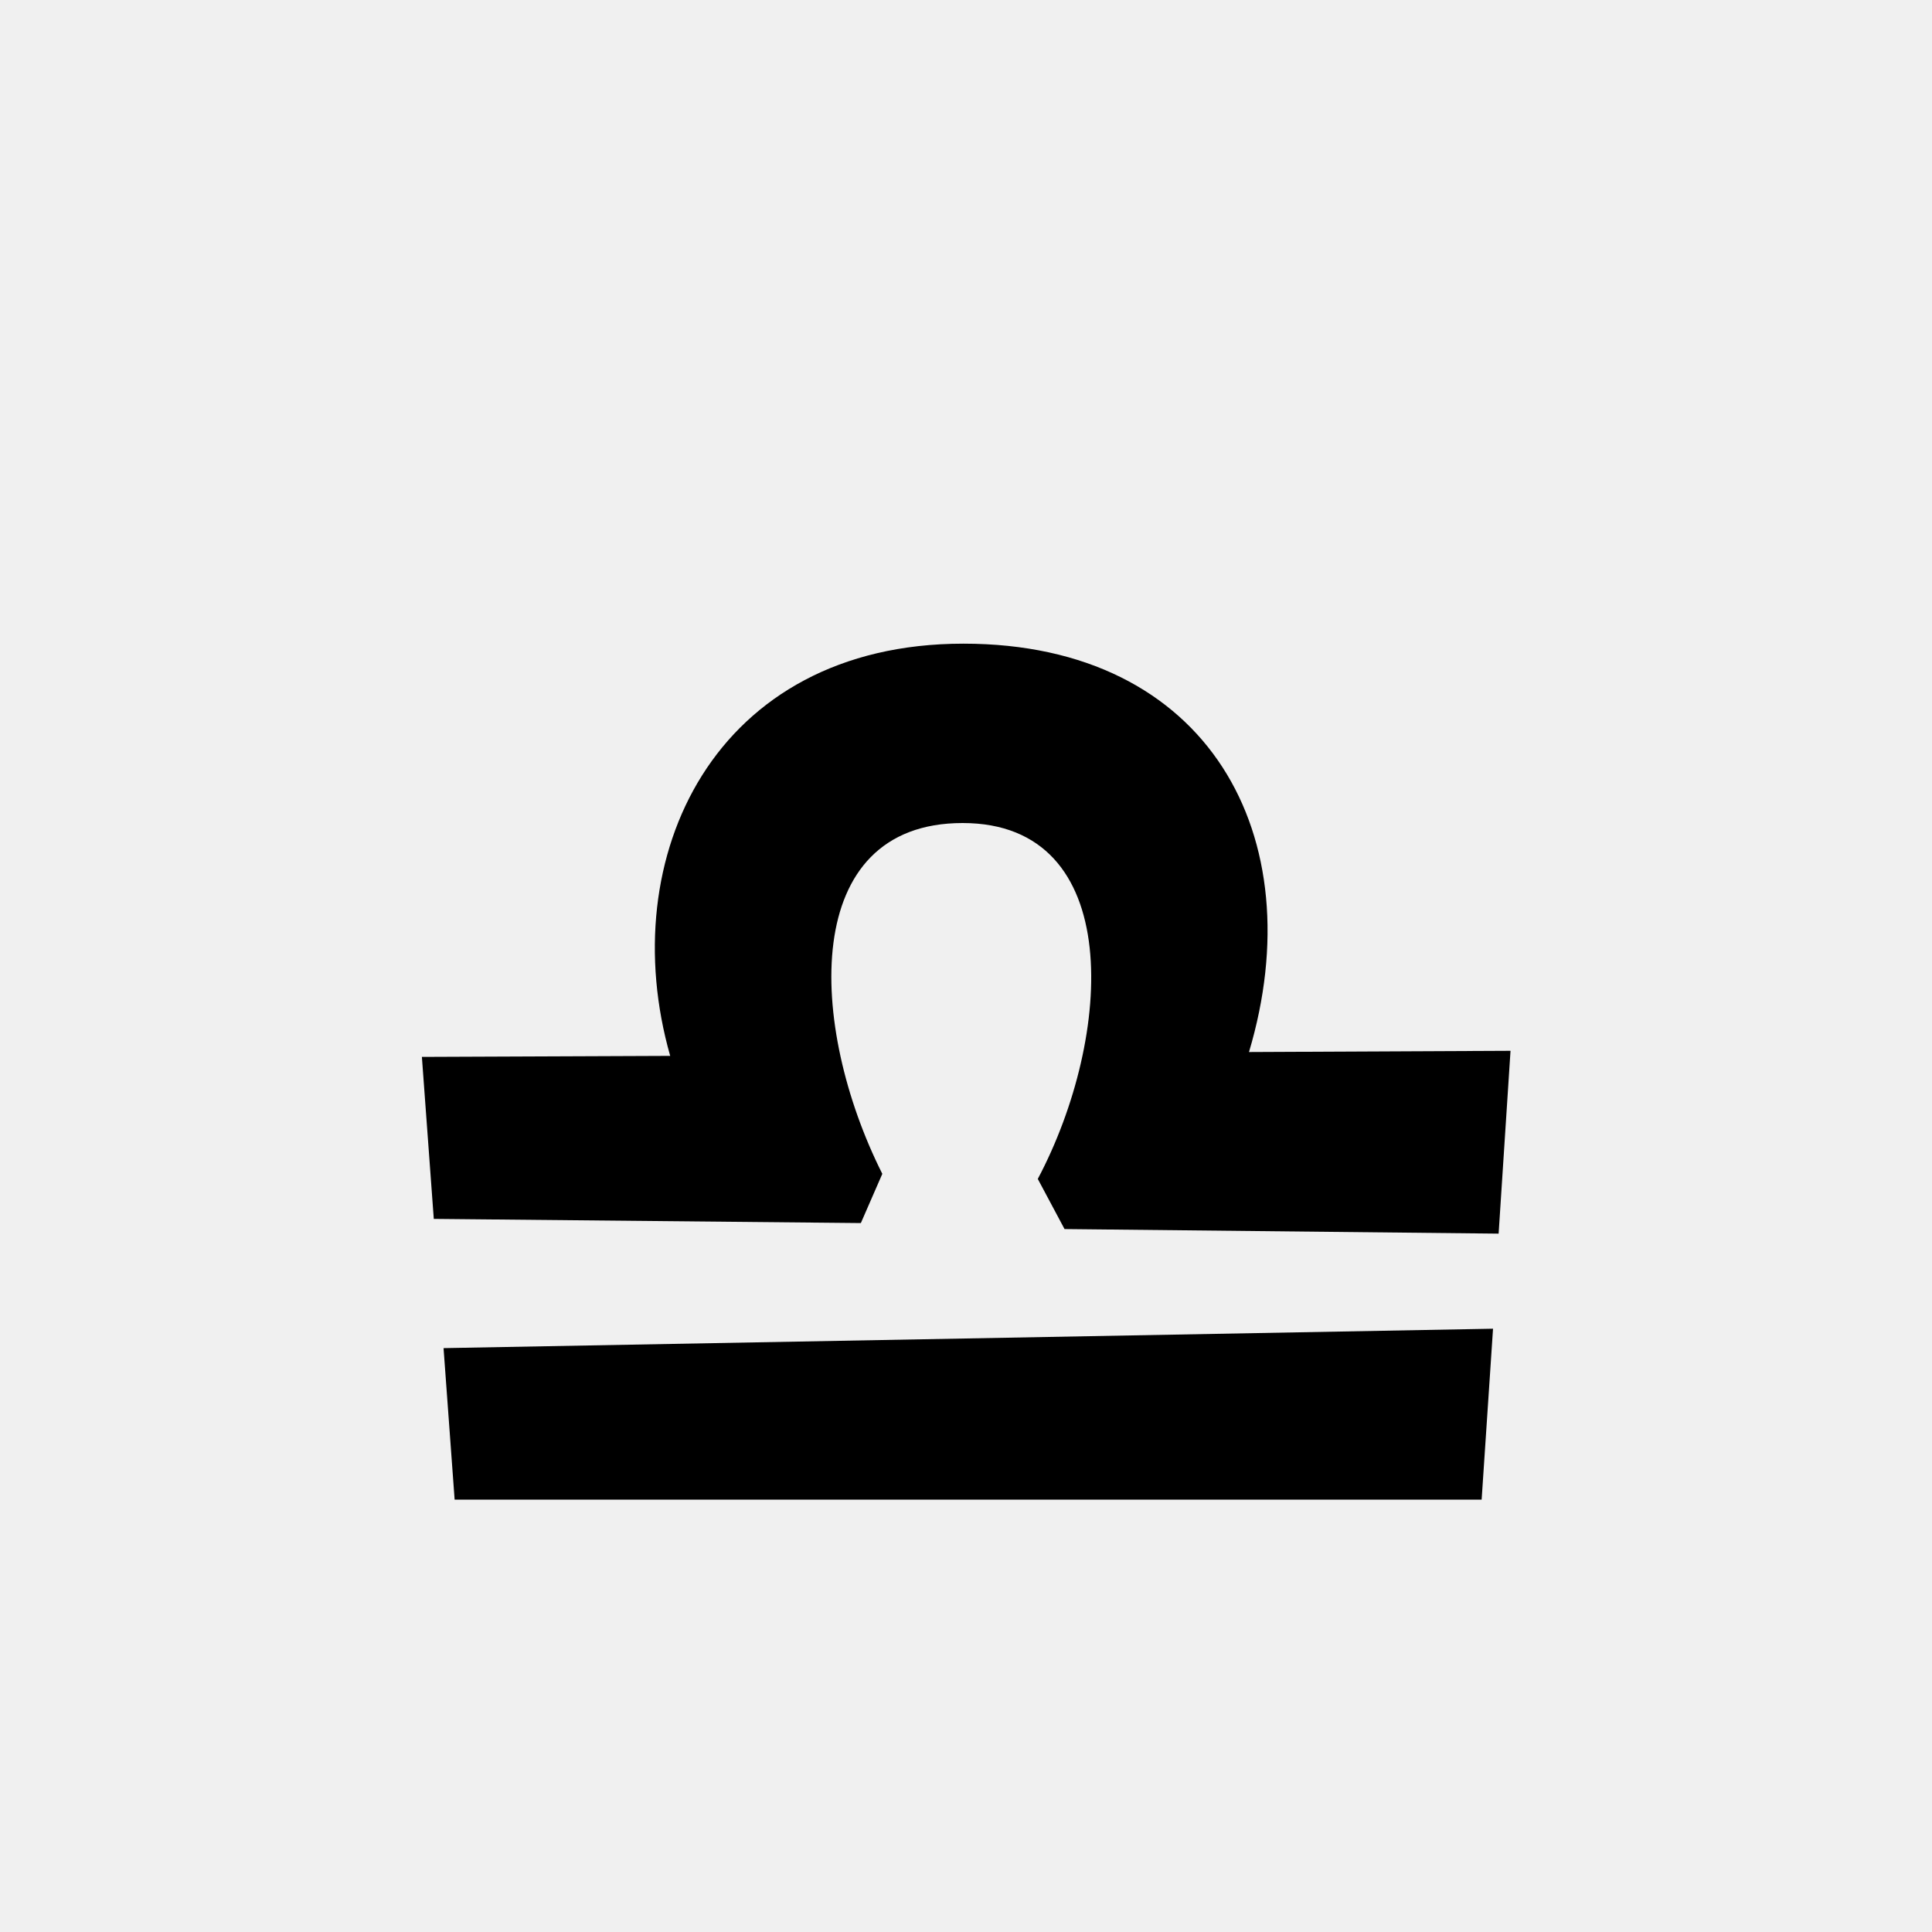
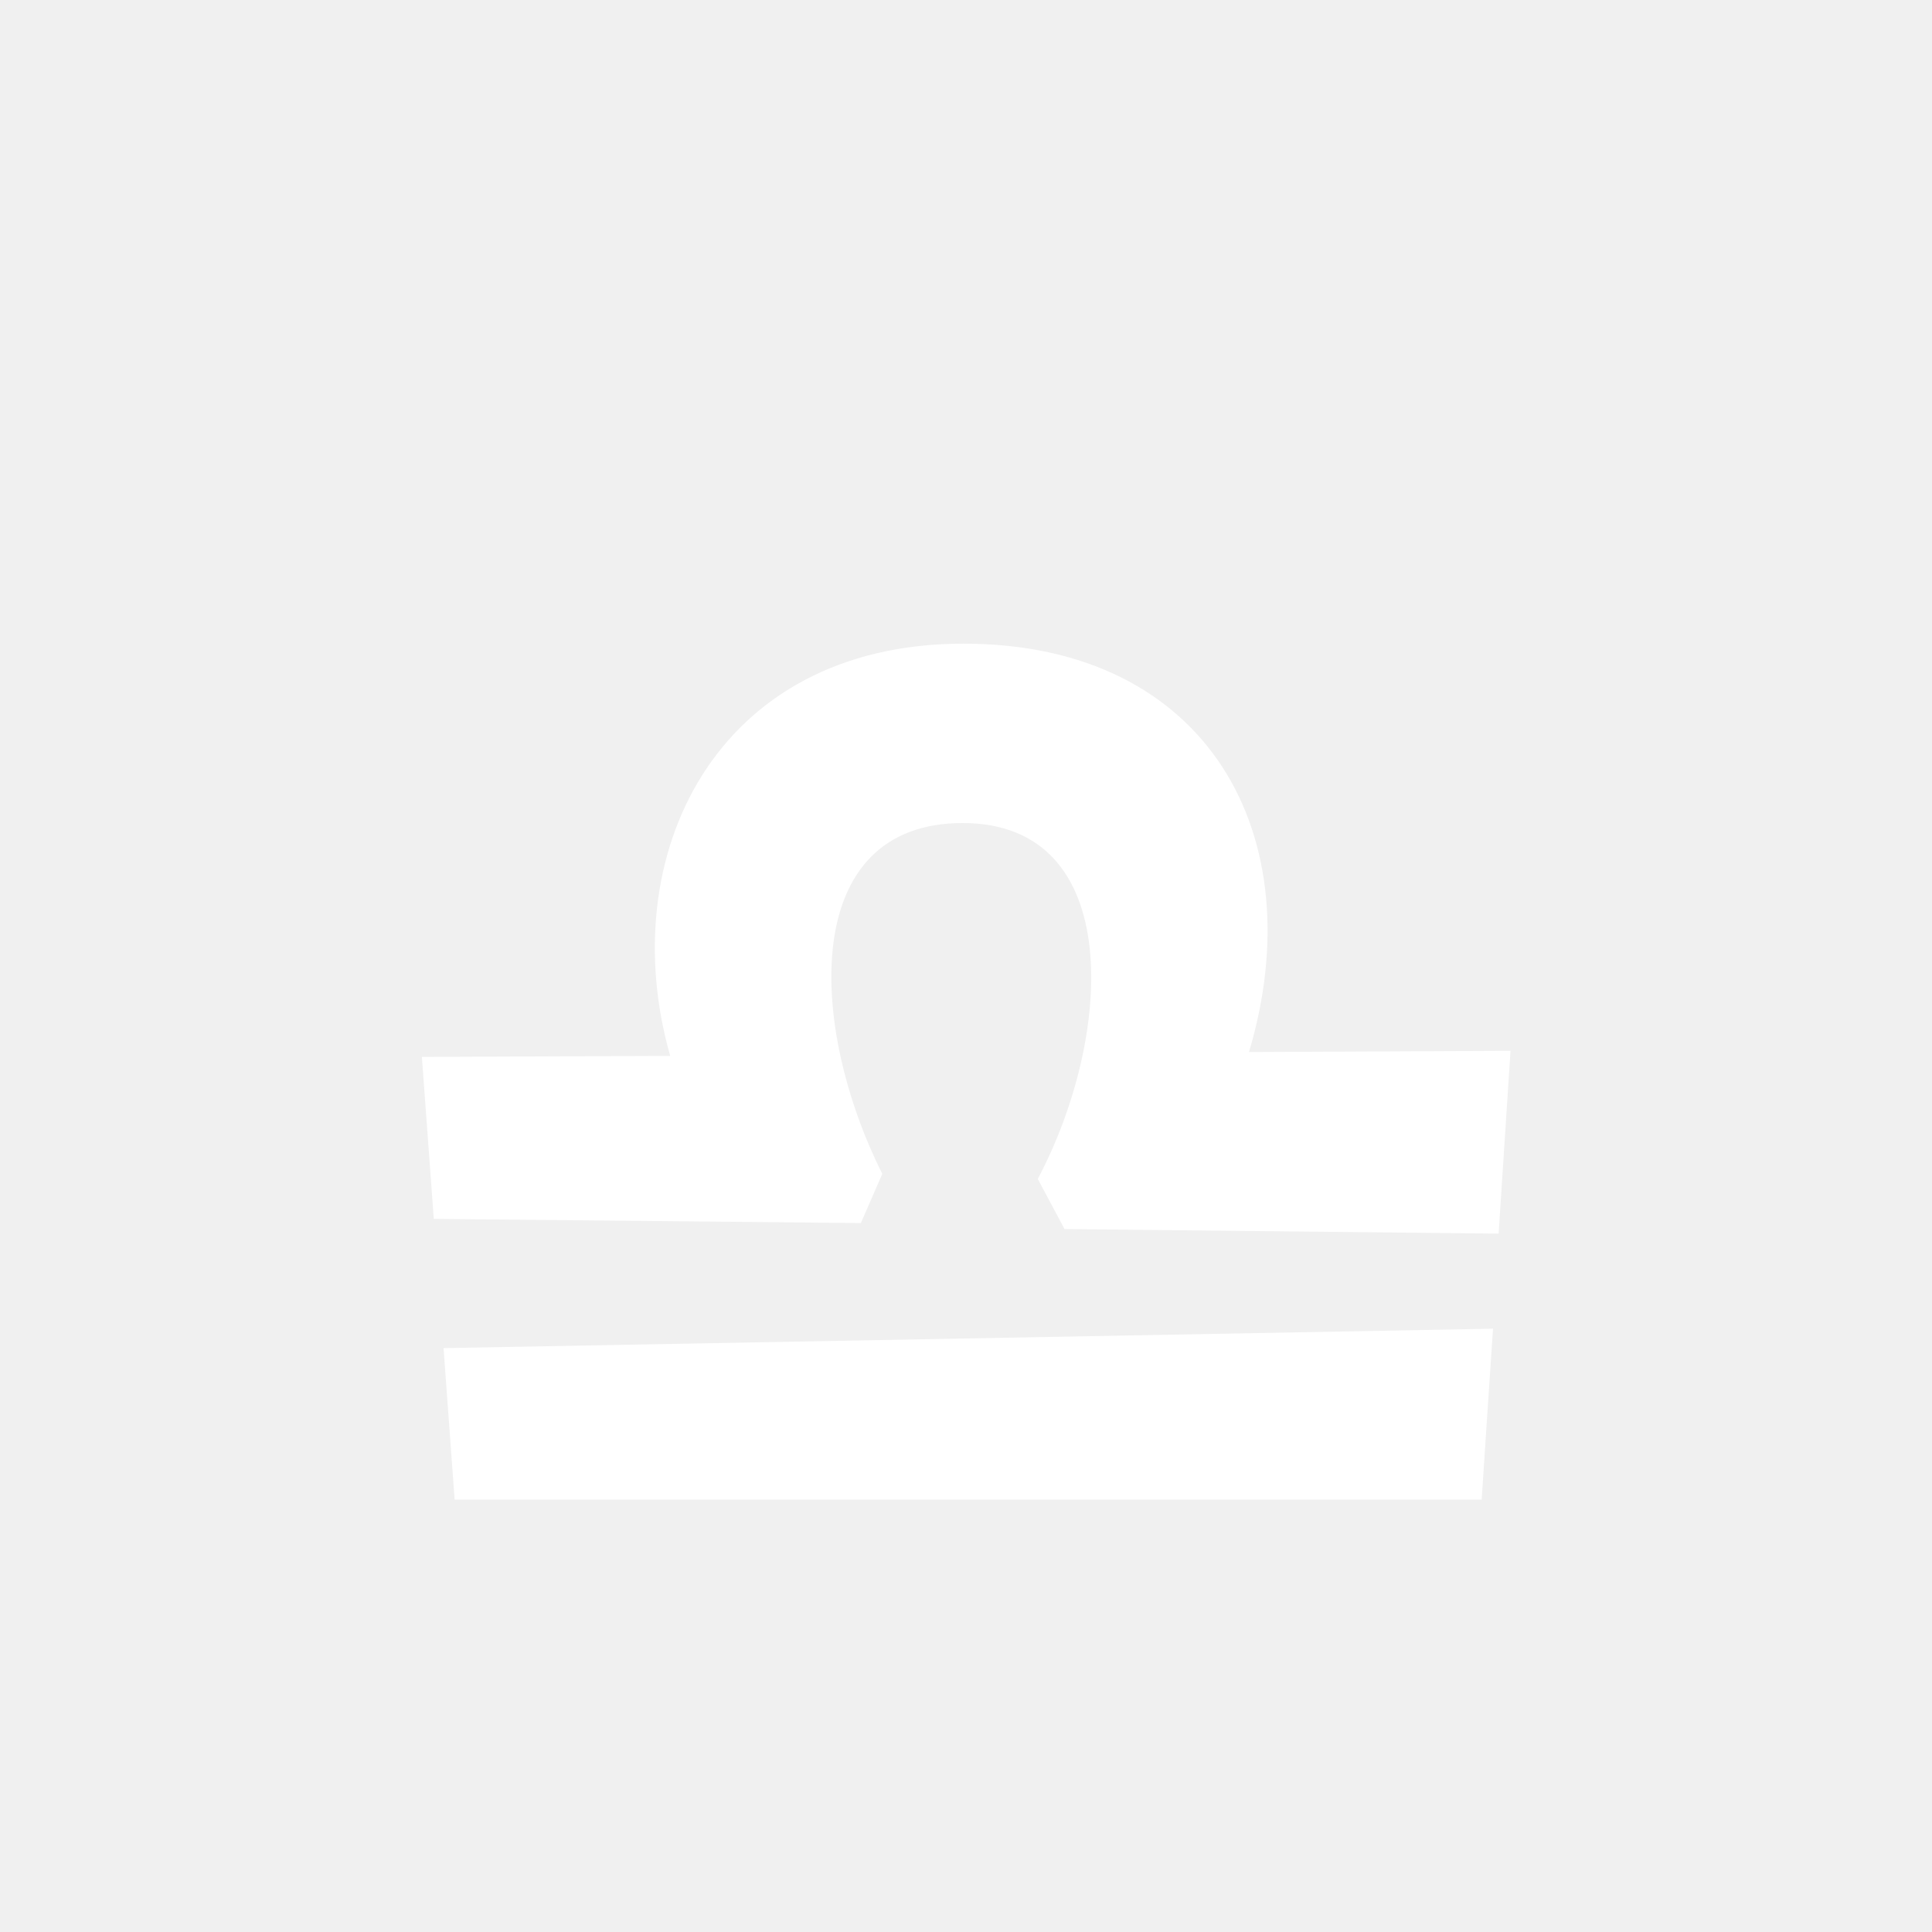
<svg xmlns="http://www.w3.org/2000/svg" width="256px" height="256px" viewBox="-20 0 190 190" fill="none" stroke="#000000" stroke-width="0.002">
  <g id="SVGRepo_bgCarrier" stroke-width="0" />
  <g id="SVGRepo_tracerCarrier" stroke-linecap="round" stroke-linejoin="round" />
  <g id="SVGRepo_iconCarrier">
-     <path fill-rule="evenodd" clip-rule="evenodd" d="M127.38 121.32L84.69 120.87L82.06 115.94C89.48 101.94 90.7 80.94 74.67 80.94C58.64 80.94 59.45 100.87 66.77 115.44L64.66 120.28L22.66 119.87L21.49 103.94L45.91 103.84C40.33 84.29 50.26 63.3 74.75 63.3C98.91 63.3 109.15 82.3 102.83 103.46L128.55 103.34L127.38 121.32ZM125.71 147.48H24.71L23.62 132.58L126.83 130.67L125.71 147.48Z" fill="#000000" />
+     <path fill-rule="evenodd" clip-rule="evenodd" d="M127.38 121.32L84.69 120.87L82.06 115.94C89.48 101.94 90.7 80.94 74.67 80.94C58.64 80.94 59.45 100.87 66.77 115.44L64.66 120.28L22.66 119.87L21.49 103.94L45.91 103.84C40.33 84.29 50.26 63.3 74.75 63.3C98.91 63.3 109.15 82.3 102.83 103.46L128.55 103.34L127.38 121.32ZM125.71 147.48H24.71L23.62 132.58L126.83 130.67L125.71 147.48Z" fill="#fff" />
  </g>
</svg>
